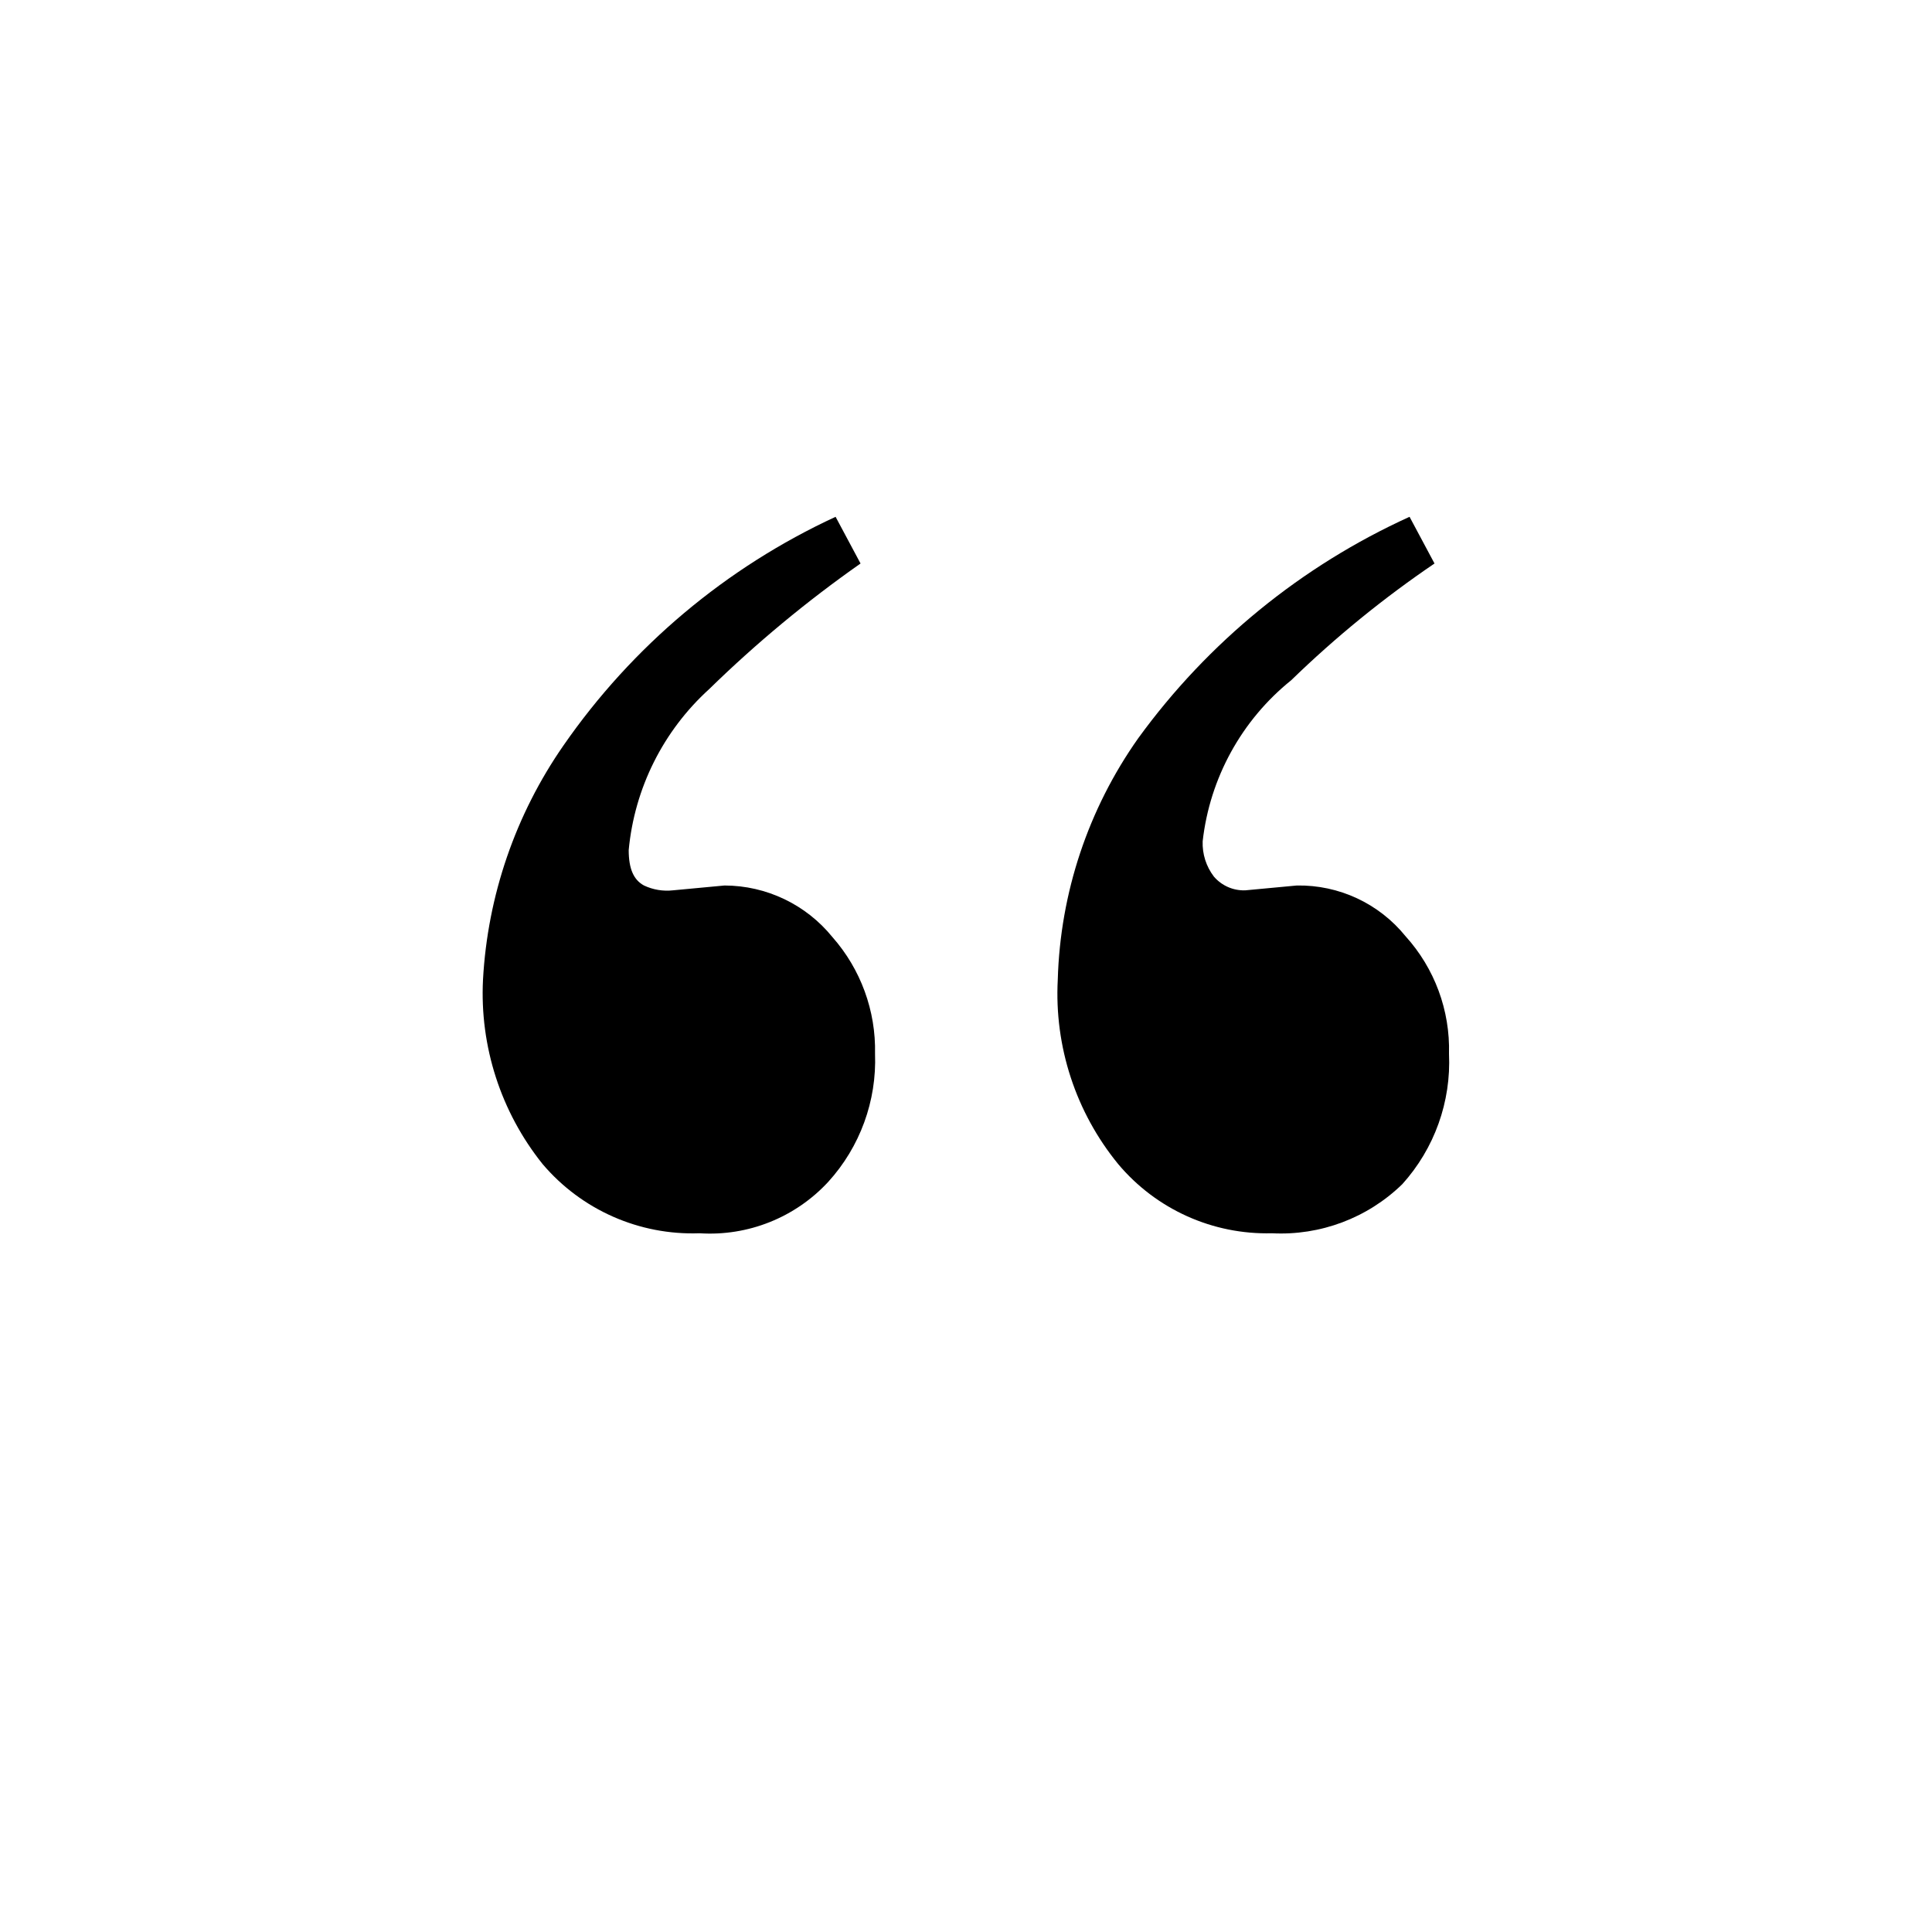
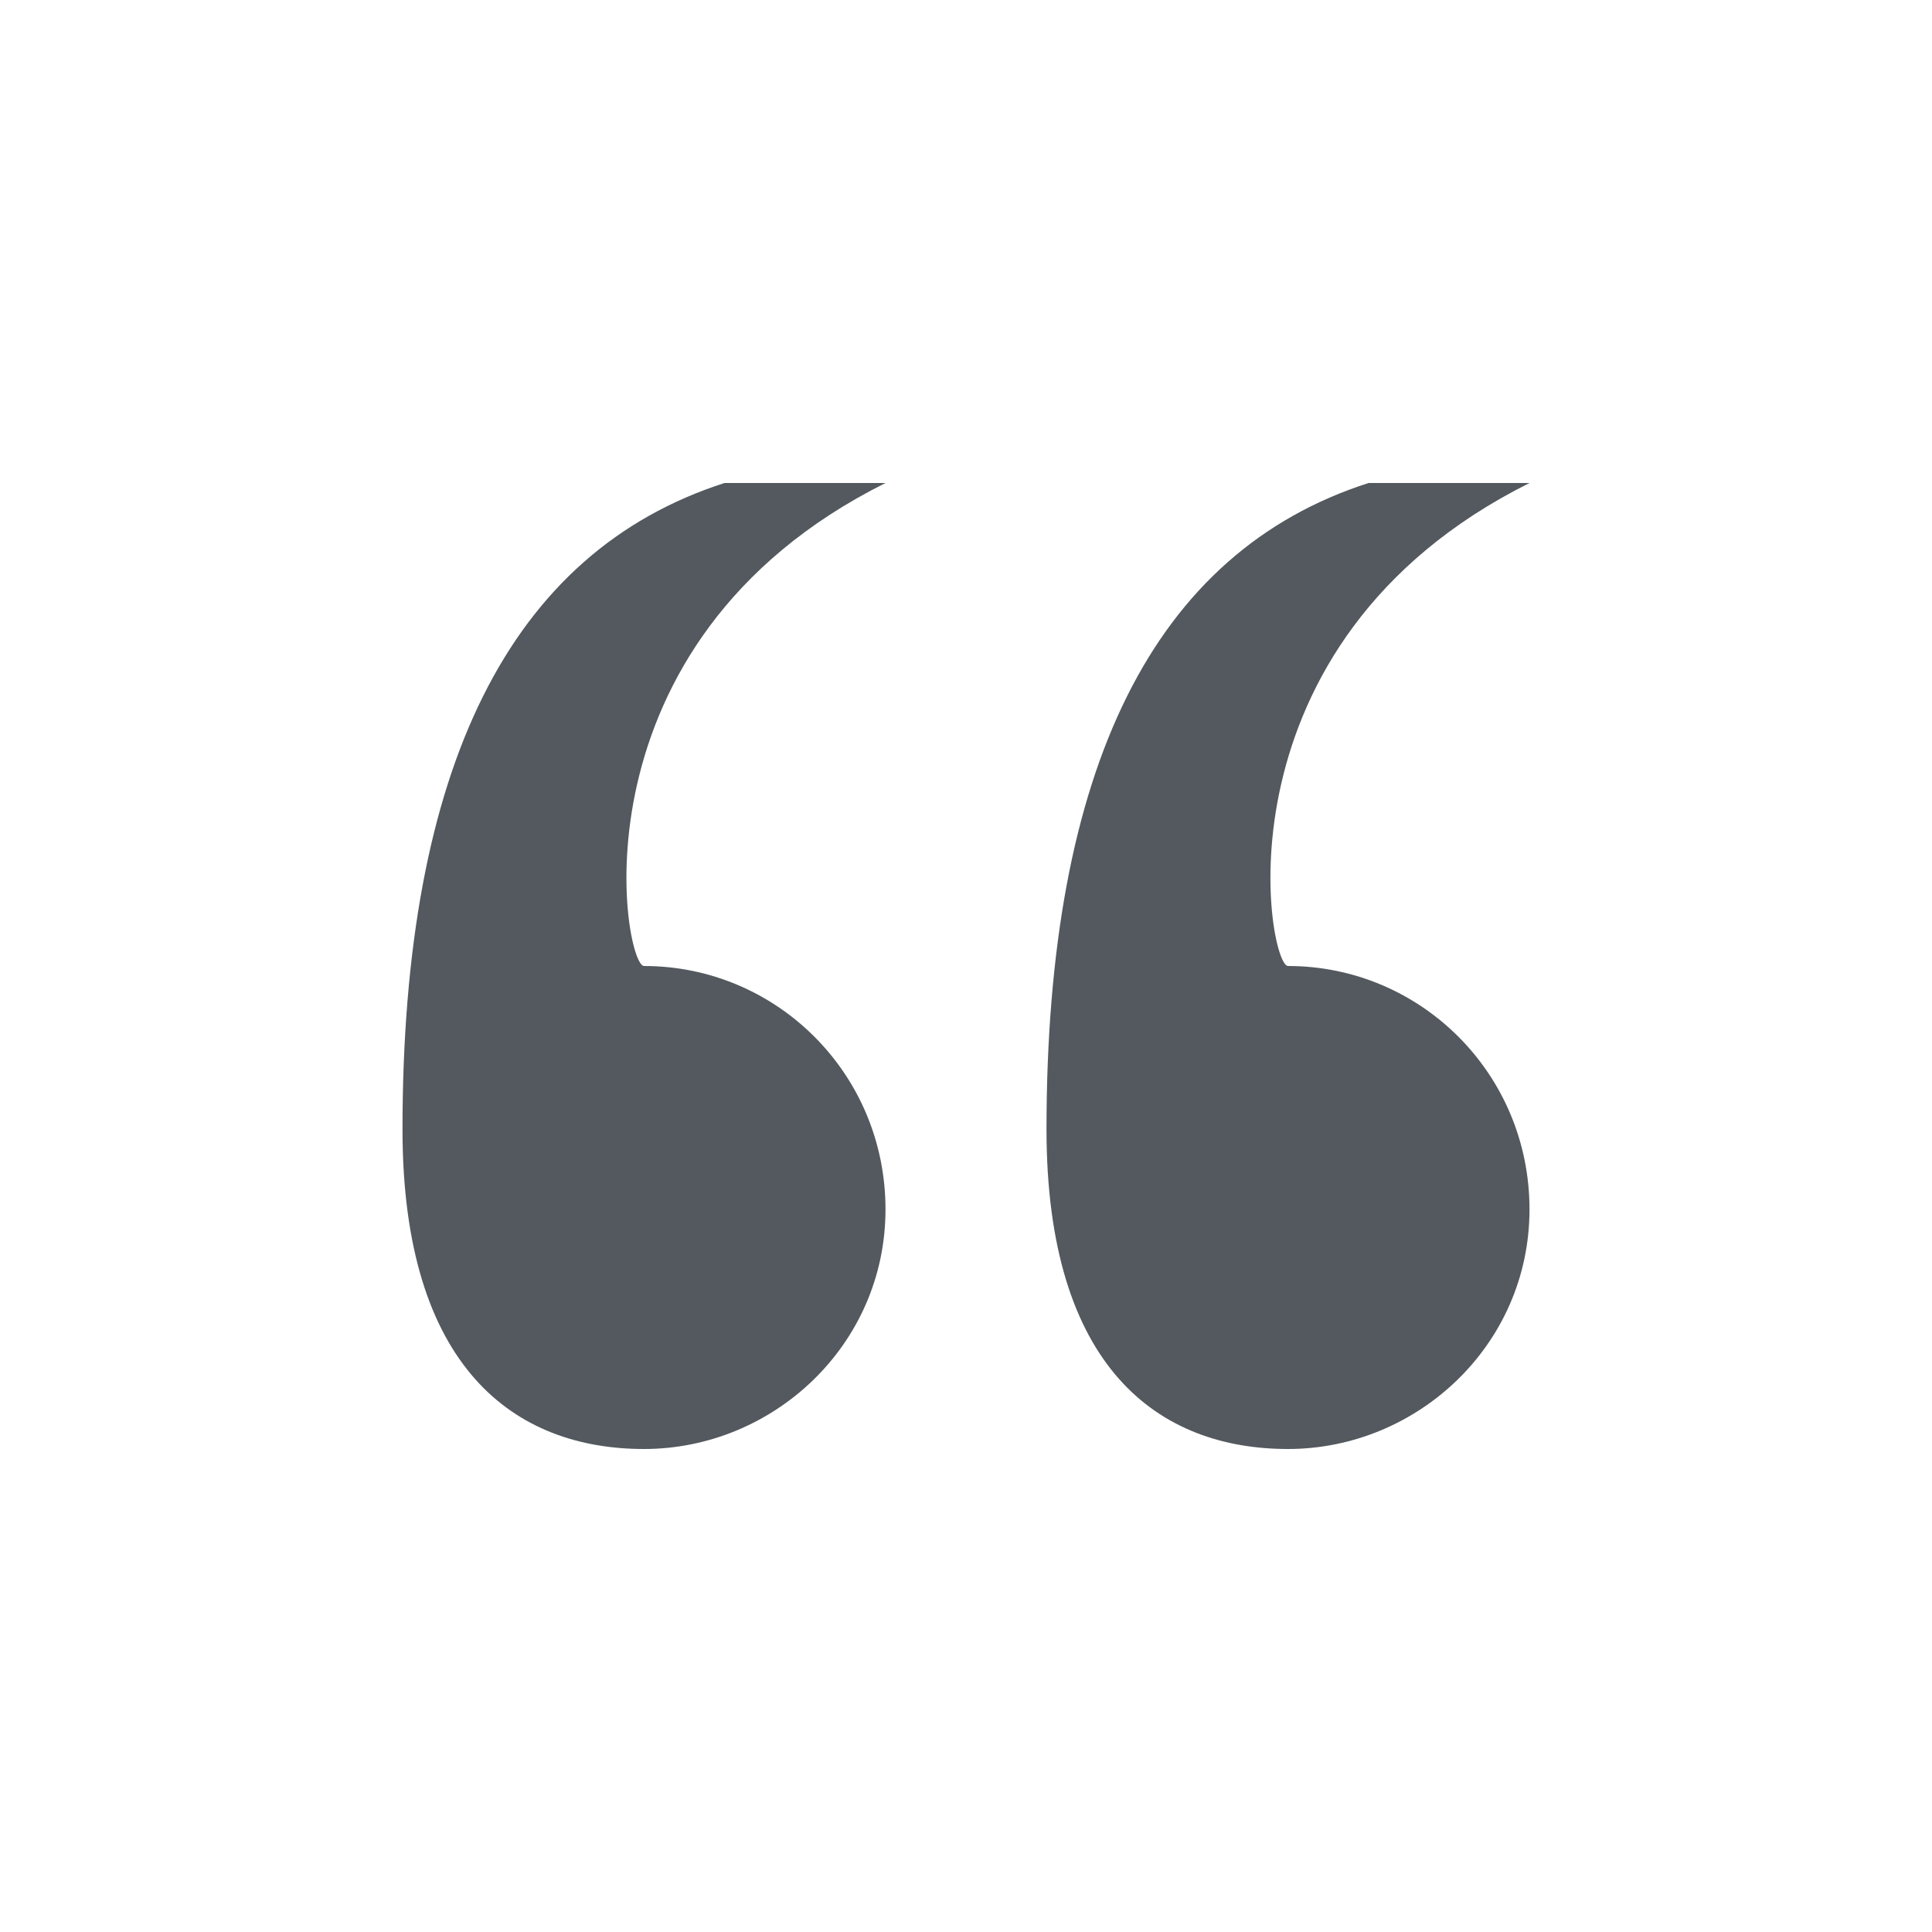
- <svg xmlns="http://www.w3.org/2000/svg" viewBox="0 0 24 24">
-   <g id="quote-left">
-     <g id="quote-left-2" data-name="quote-left">
-       <path d="M9,11l-.64.06A.67.67,0,0,1,8,11c-.13-.07-.19-.21-.19-.44a3.09,3.09,0,0,1,1-2A15.11,15.11,0,0,1,10.69,7l-.31-.58A8.4,8.4,0,0,0,7,9.26a5.64,5.64,0,0,0-1,2.91,3.39,3.39,0,0,0,.74,2.29,2.44,2.44,0,0,0,1.95.86,2,2,0,0,0,1.6-.64,2.24,2.24,0,0,0,.58-1.59,2.12,2.12,0,0,0-.53-1.45A1.73,1.73,0,0,0,9,11Z" />
-       <path d="M17.46,11.63A1.7,1.7,0,0,0,16.11,11l-.64.06a.49.49,0,0,1-.39-.17.68.68,0,0,1-.14-.44,3,3,0,0,1,1.1-2A13.16,13.16,0,0,1,17.82,7l-.31-.58a8.52,8.52,0,0,0-3.37,2.75,5.46,5.46,0,0,0-1,3,3.34,3.34,0,0,0,.75,2.29,2.41,2.41,0,0,0,1.91.86,2.16,2.16,0,0,0,1.62-.61A2.26,2.26,0,0,0,18,13.09,2.09,2.09,0,0,0,17.46,11.63Z" />
-     </g>
-   </g>
+ <svg xmlns="http://www.w3.org/2000/svg" width="24" height="24" viewBox="0 0 24 24">
+   <path fill="#53595E" fill-rule="evenodd" d="M8 12c1.644 0 3 1.334 3 3.023S9.601 18 8 18s-3-1.001-3-3.971C5 9.534 6.333 6.858 9 6h2c-3.976 1.985-3.253 6-3 6zm8 0c1.644 0 3 1.334 3 3.023S17.601 18 16 18s-3-1.001-3-3.971C13 9.534 14.333 6.858 17 6h2c-3.976 1.985-3.253 6-3 6z" />
</svg>
